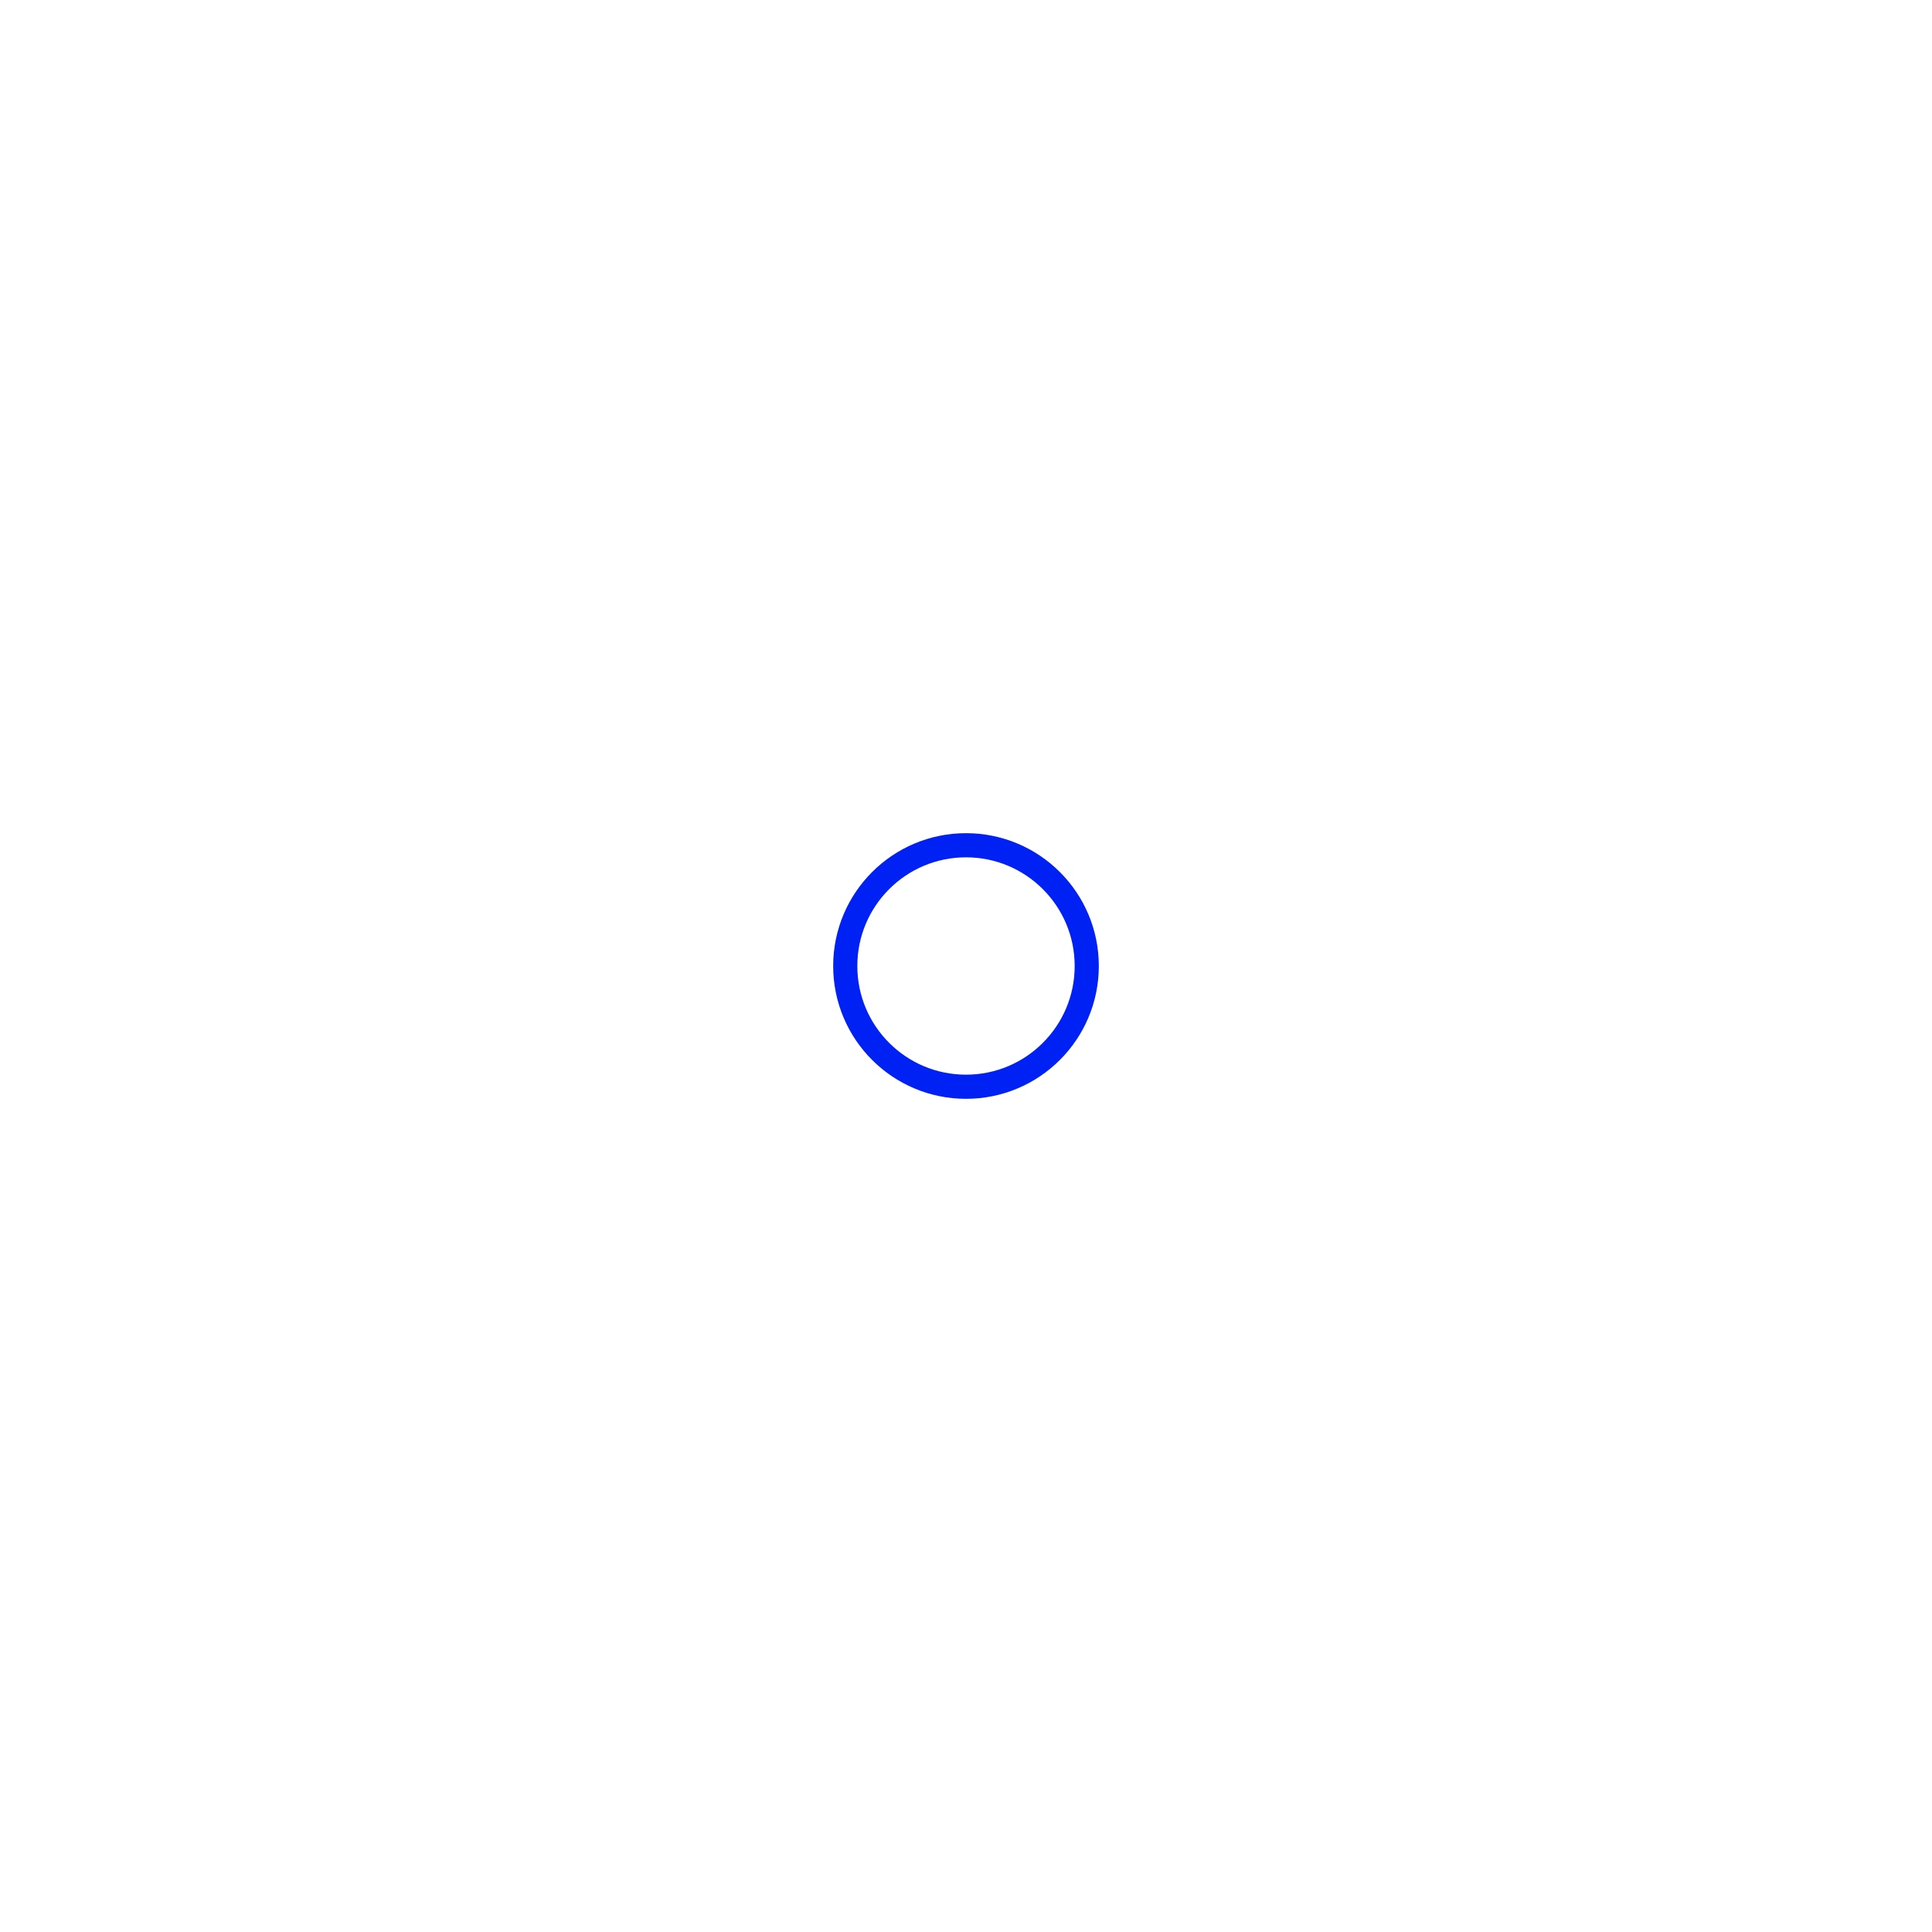
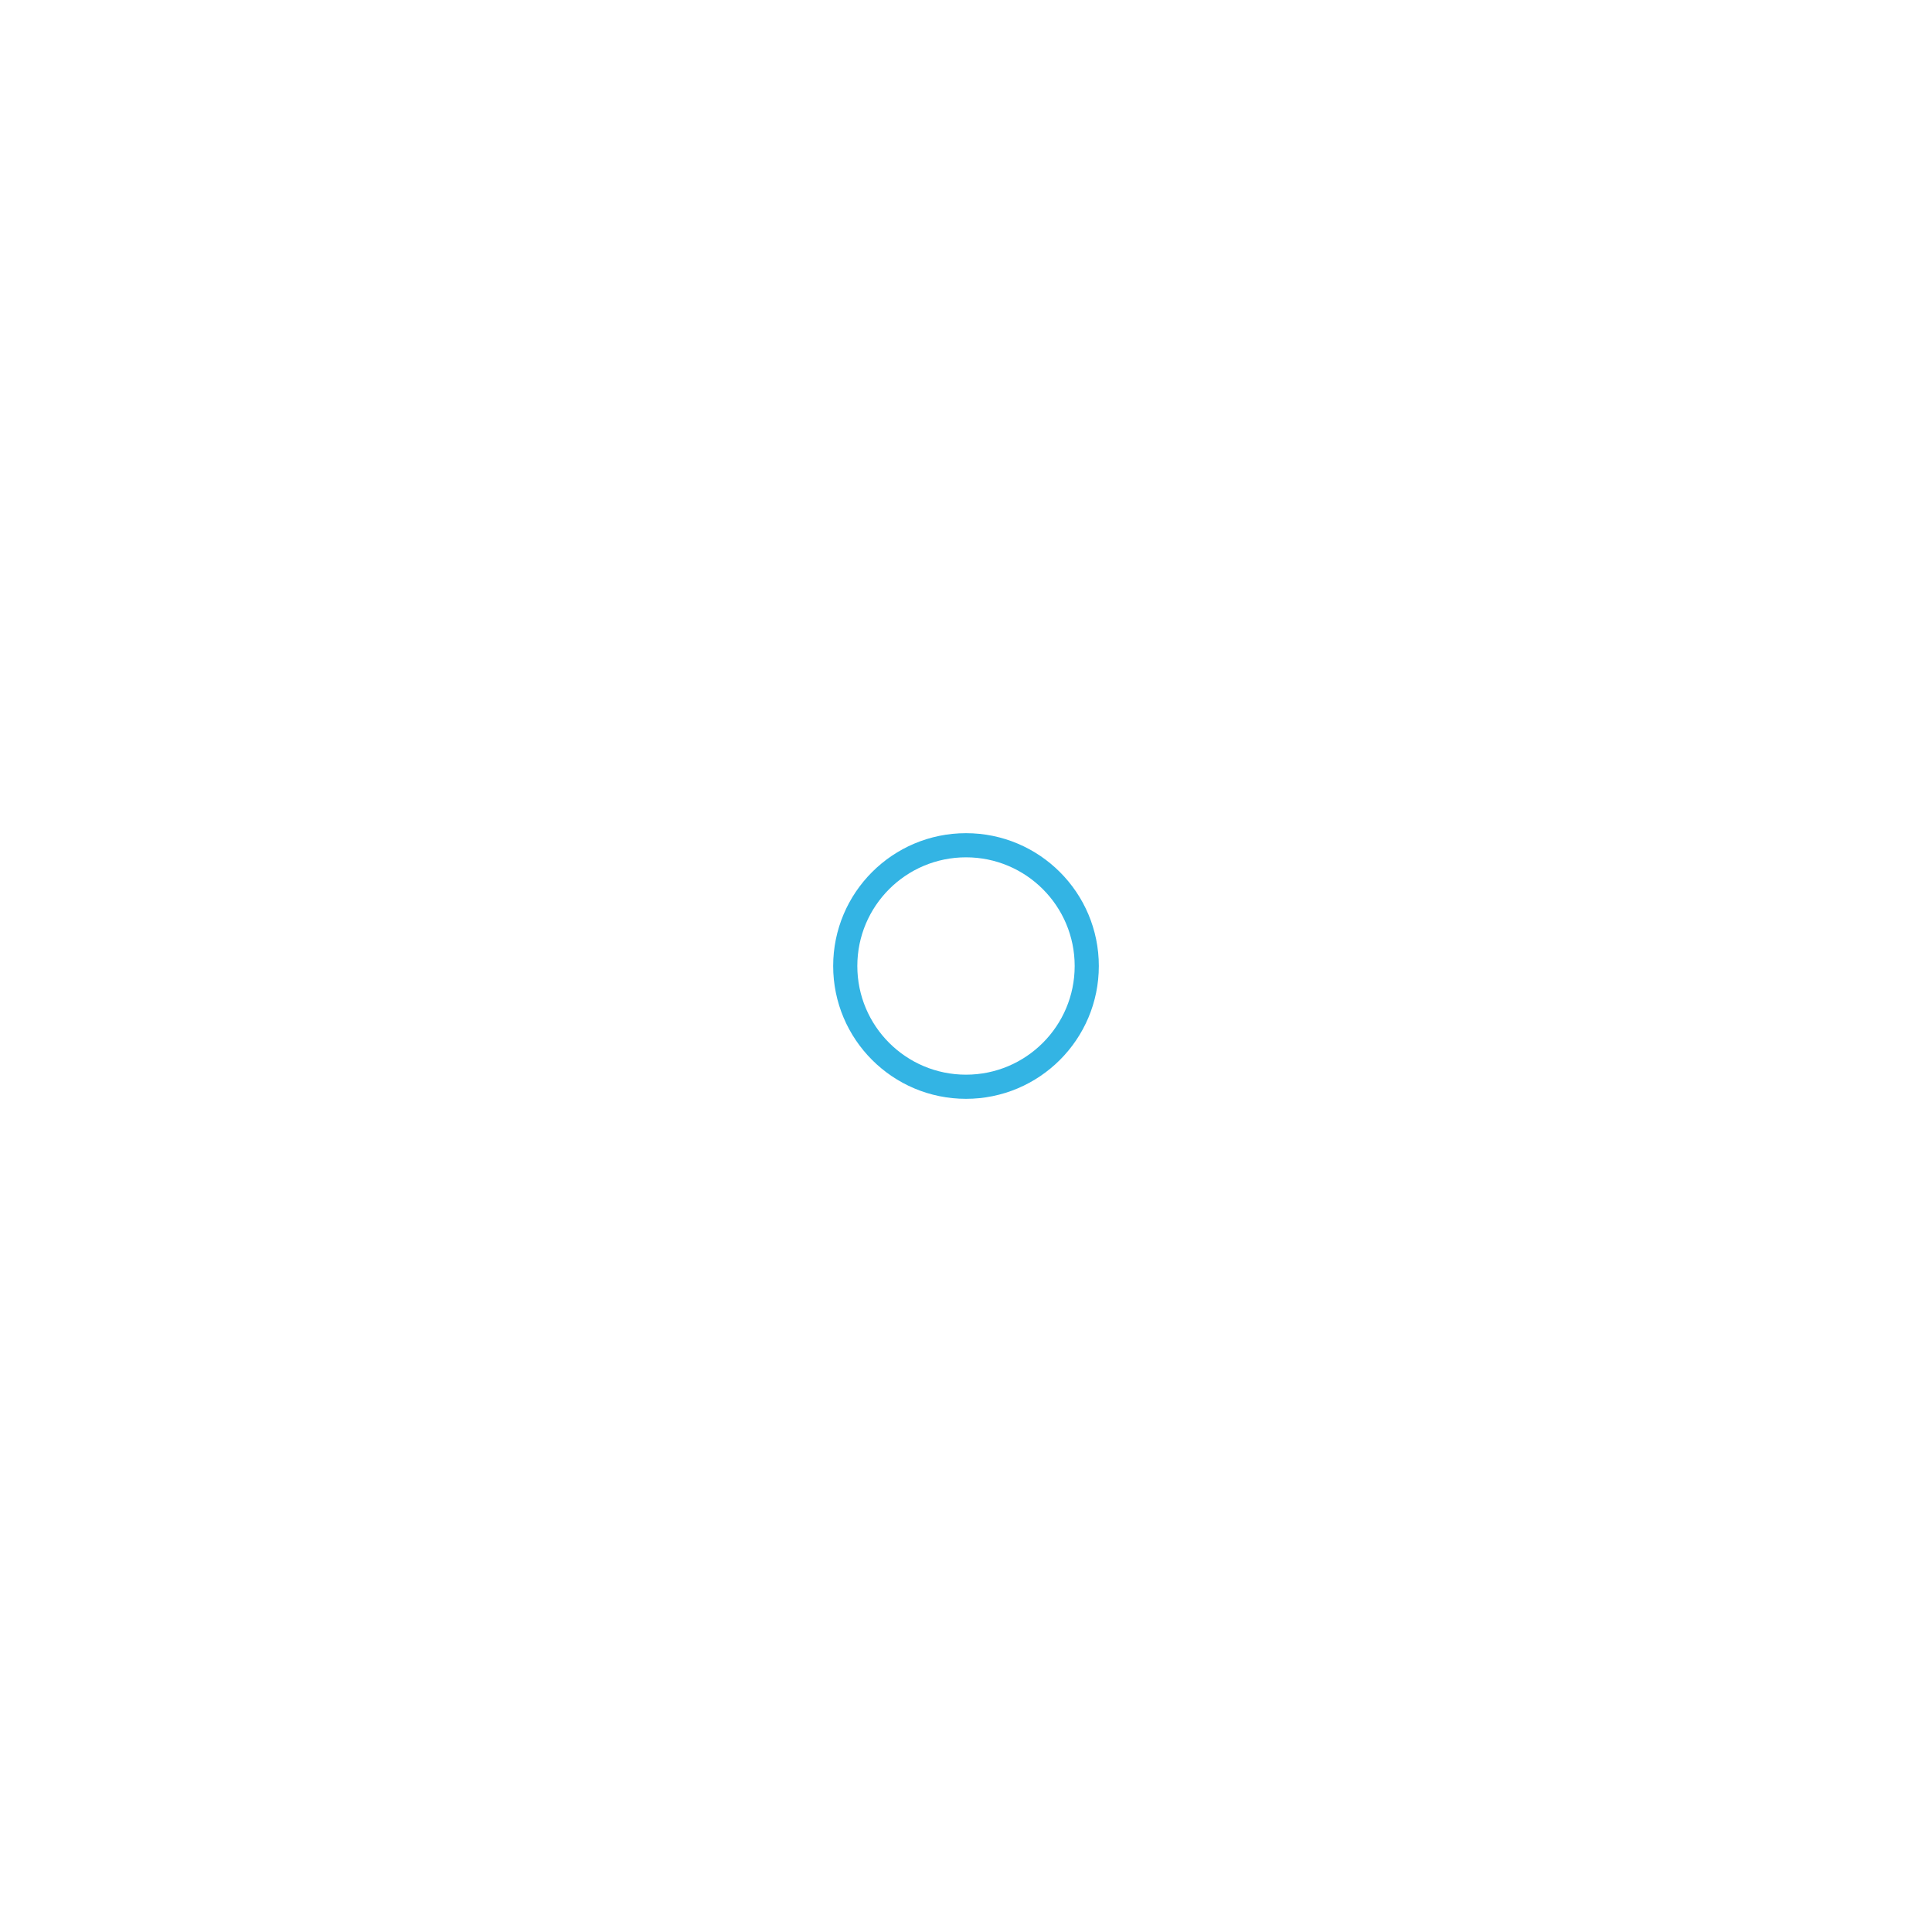
<svg xmlns="http://www.w3.org/2000/svg" width="80px" height="80px" viewBox="0 0 80 80" version="1.1">
-   <g fill="none" fill-rule="evenodd" stroke-width="1" stroke="#0021f4" stroke-opacity="1">
+   <g fill="none" fill-rule="evenodd" stroke-width="1" stroke="#00A1DD" stroke-opacity="0.8">
    <circle cx="40" cy="40" r="5">
      <animate attributeName="r" begin="0s" dur="2s" values="0;40" keyTimes="0;1" keySplines="0.1,0.2,0.3,1" calcMode="spline" repeatCount="indefinite" />
      <animate attributeName="stroke-opacity" begin="0s" dur="2s" values="0;1;.4;0" repeatCount="indefinite" />
      <animate attributeName="stroke-width" begin="0s" dur="2s" values="10;5;2;0" repeatCount="indefinite" />
    </circle>
  </g>
</svg>
